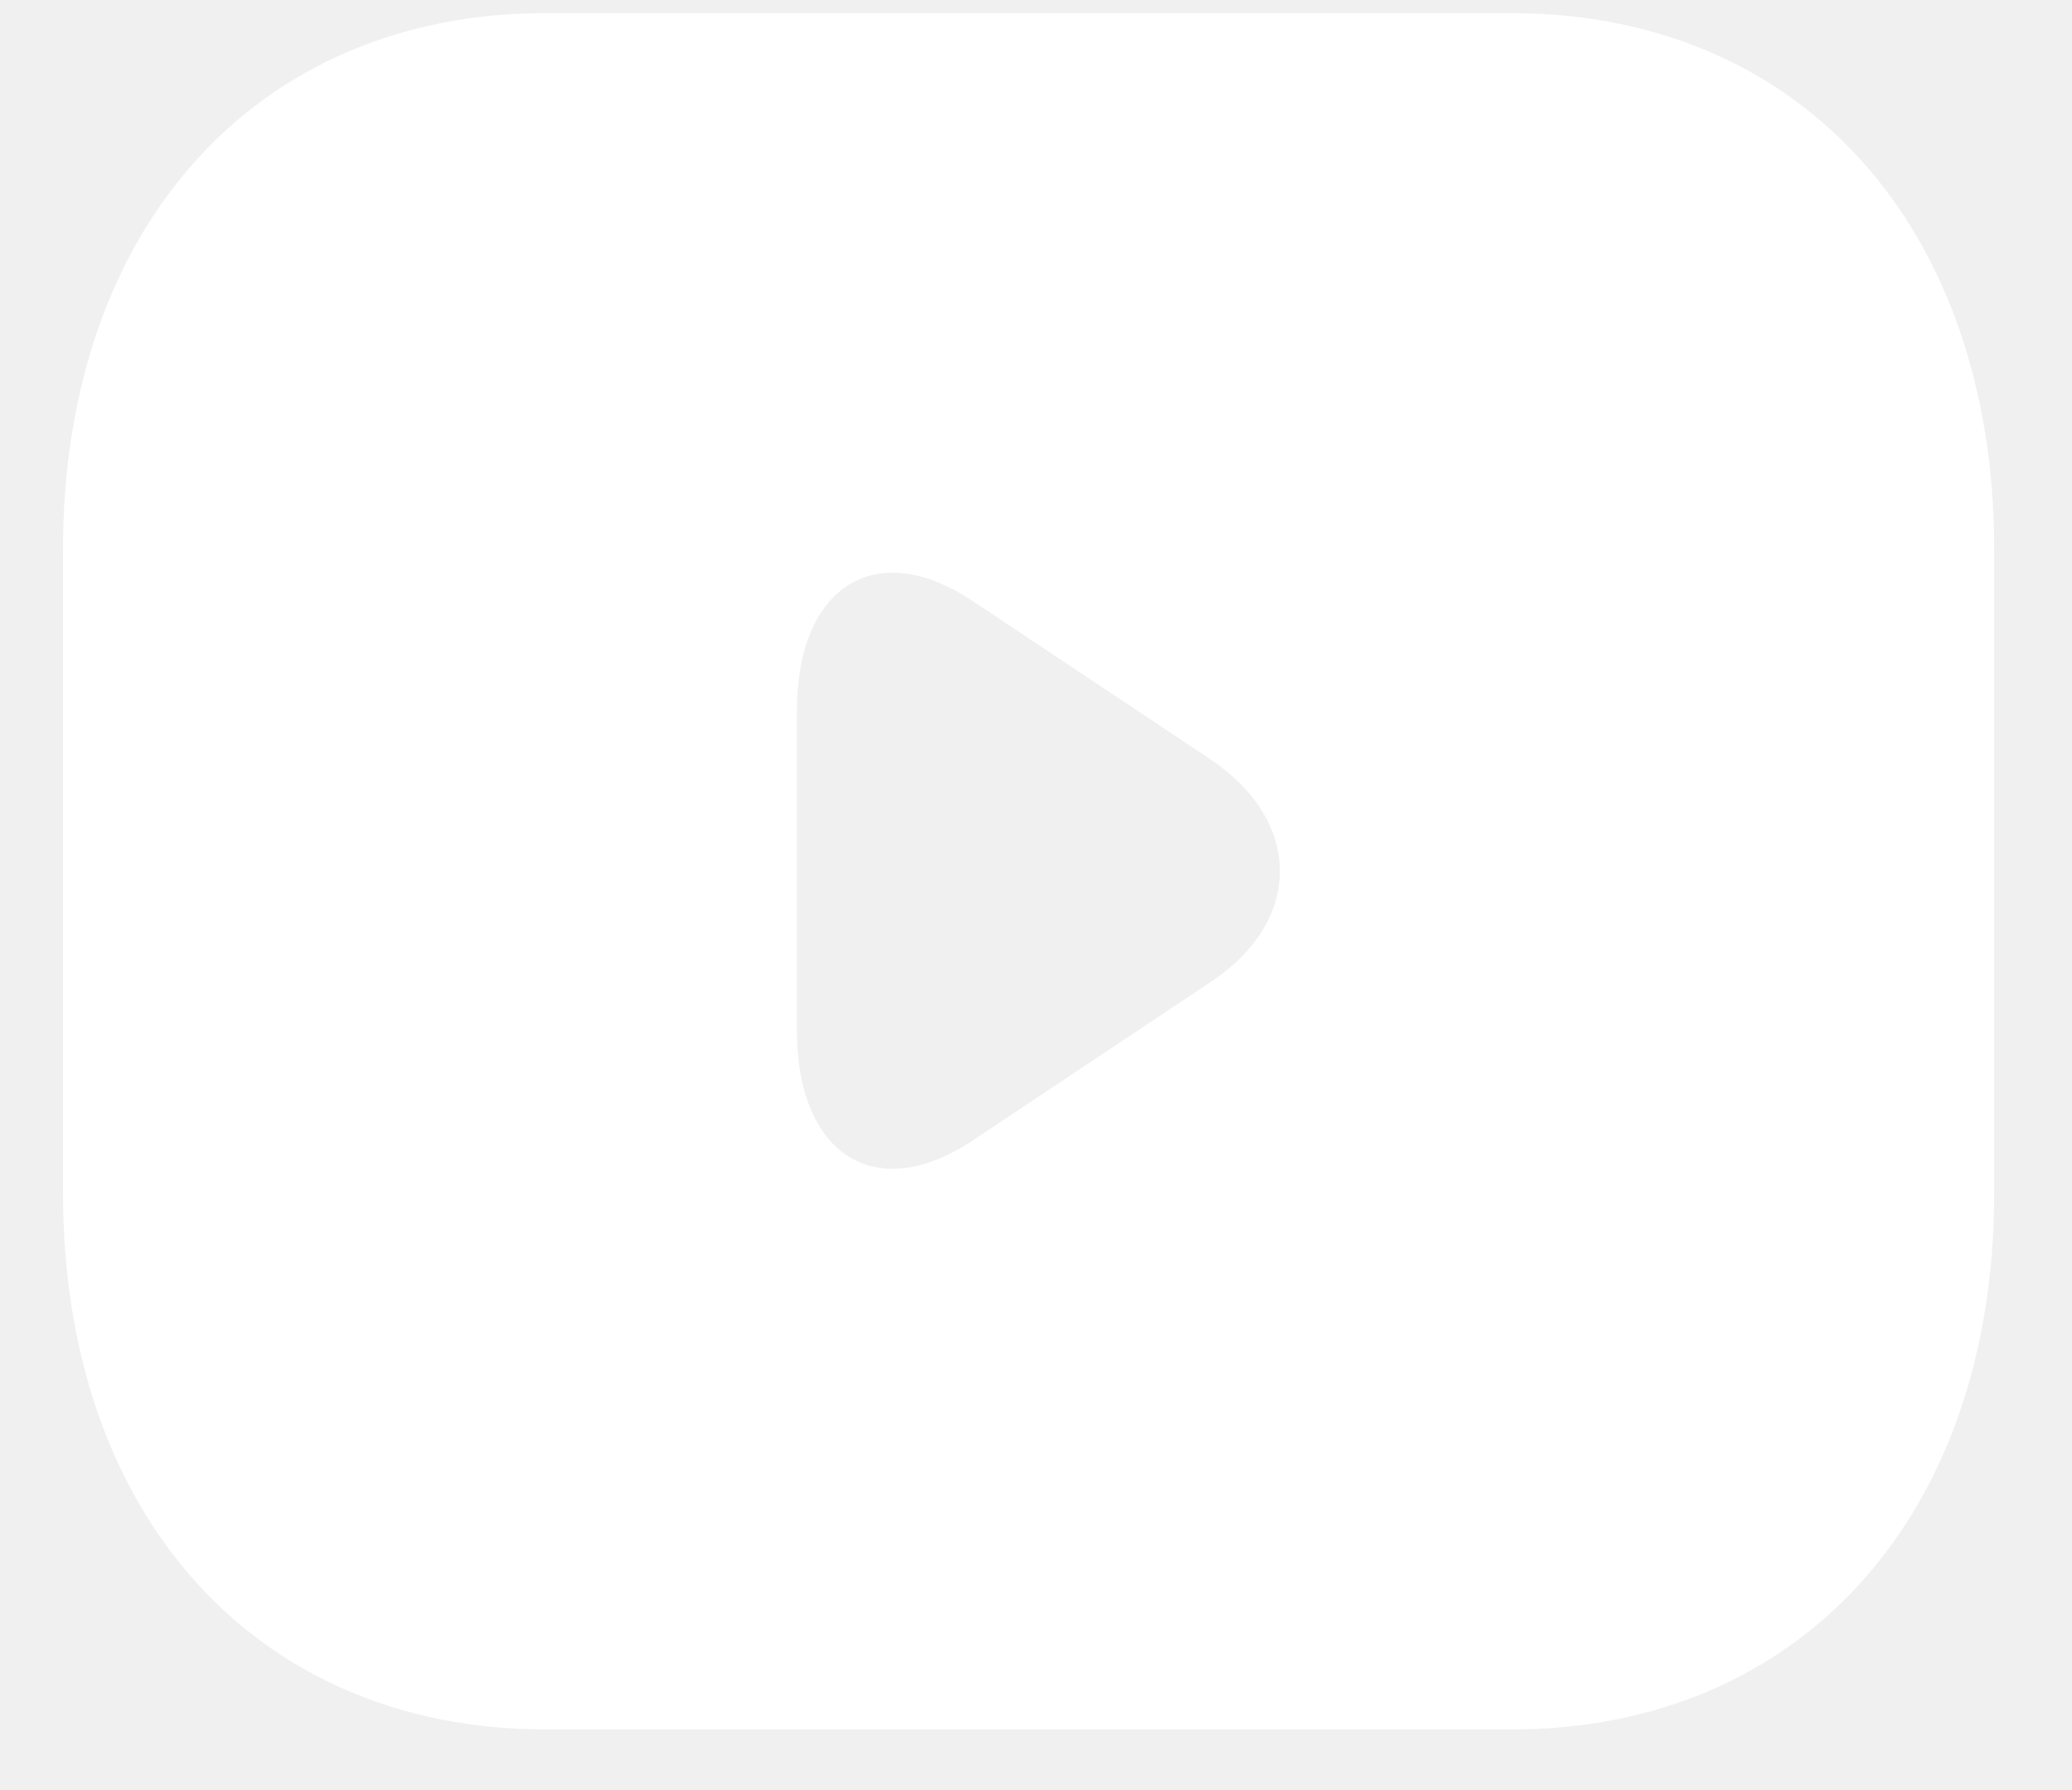
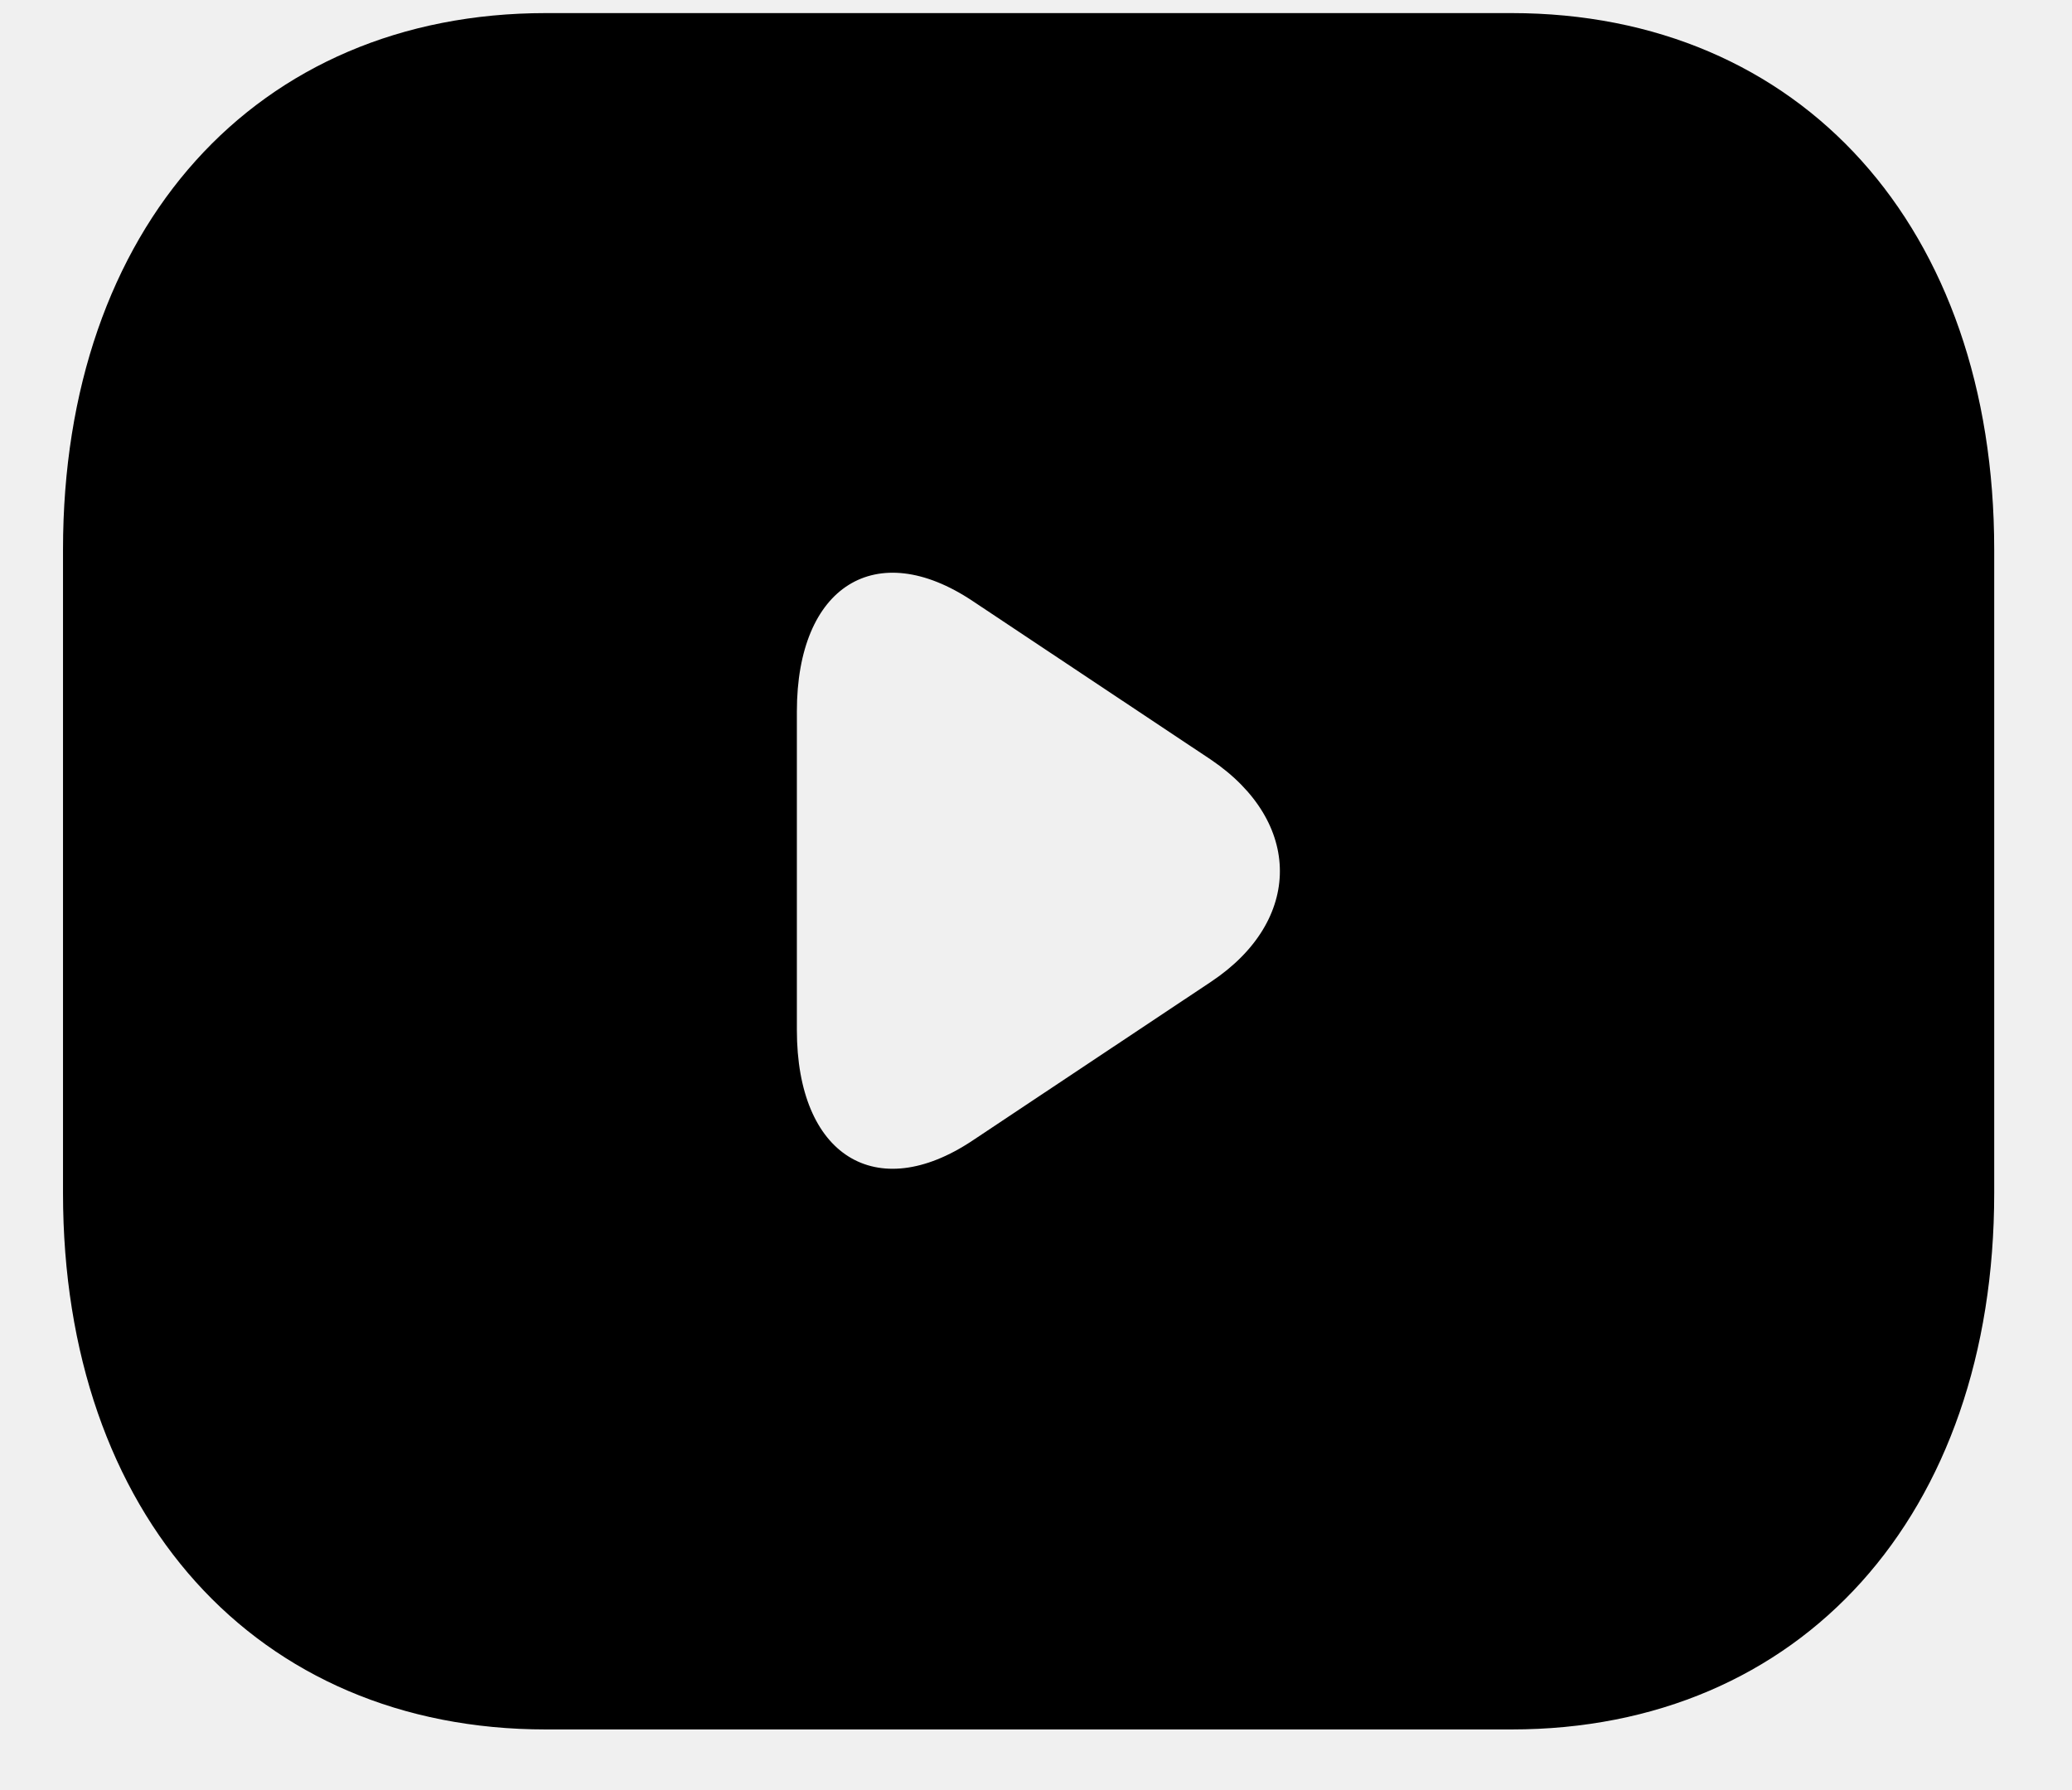
<svg xmlns="http://www.w3.org/2000/svg" width="22" height="19" viewBox="0 0 22 19" fill="none">
-   <path d="M16.048 0.139H5.796C2.72 0.139 0.669 2.417 0.669 5.835V12.67C0.669 16.087 2.72 18.365 5.796 18.365H16.048C19.123 18.365 21.174 16.087 21.174 12.67V5.835C21.174 2.417 19.123 0.139 16.048 0.139ZM12.859 10.425L10.327 12.111C9.302 12.795 8.461 12.271 8.461 10.938V7.555C8.461 6.222 9.302 5.698 10.327 6.382L12.859 8.068C13.833 8.728 13.833 9.776 12.859 10.425Z" fill="white" />
+   <path d="M16.048 0.139H5.796C2.72 0.139 0.669 2.417 0.669 5.835V12.67C0.669 16.087 2.72 18.365 5.796 18.365H16.048C19.123 18.365 21.174 16.087 21.174 12.67V5.835C21.174 2.417 19.123 0.139 16.048 0.139ZM12.859 10.425L10.327 12.111C9.302 12.795 8.461 12.271 8.461 10.938V7.555C8.461 6.222 9.302 5.698 10.327 6.382L12.859 8.068C13.833 8.728 13.833 9.776 12.859 10.425Z" fill="currentColor" />
</svg>
